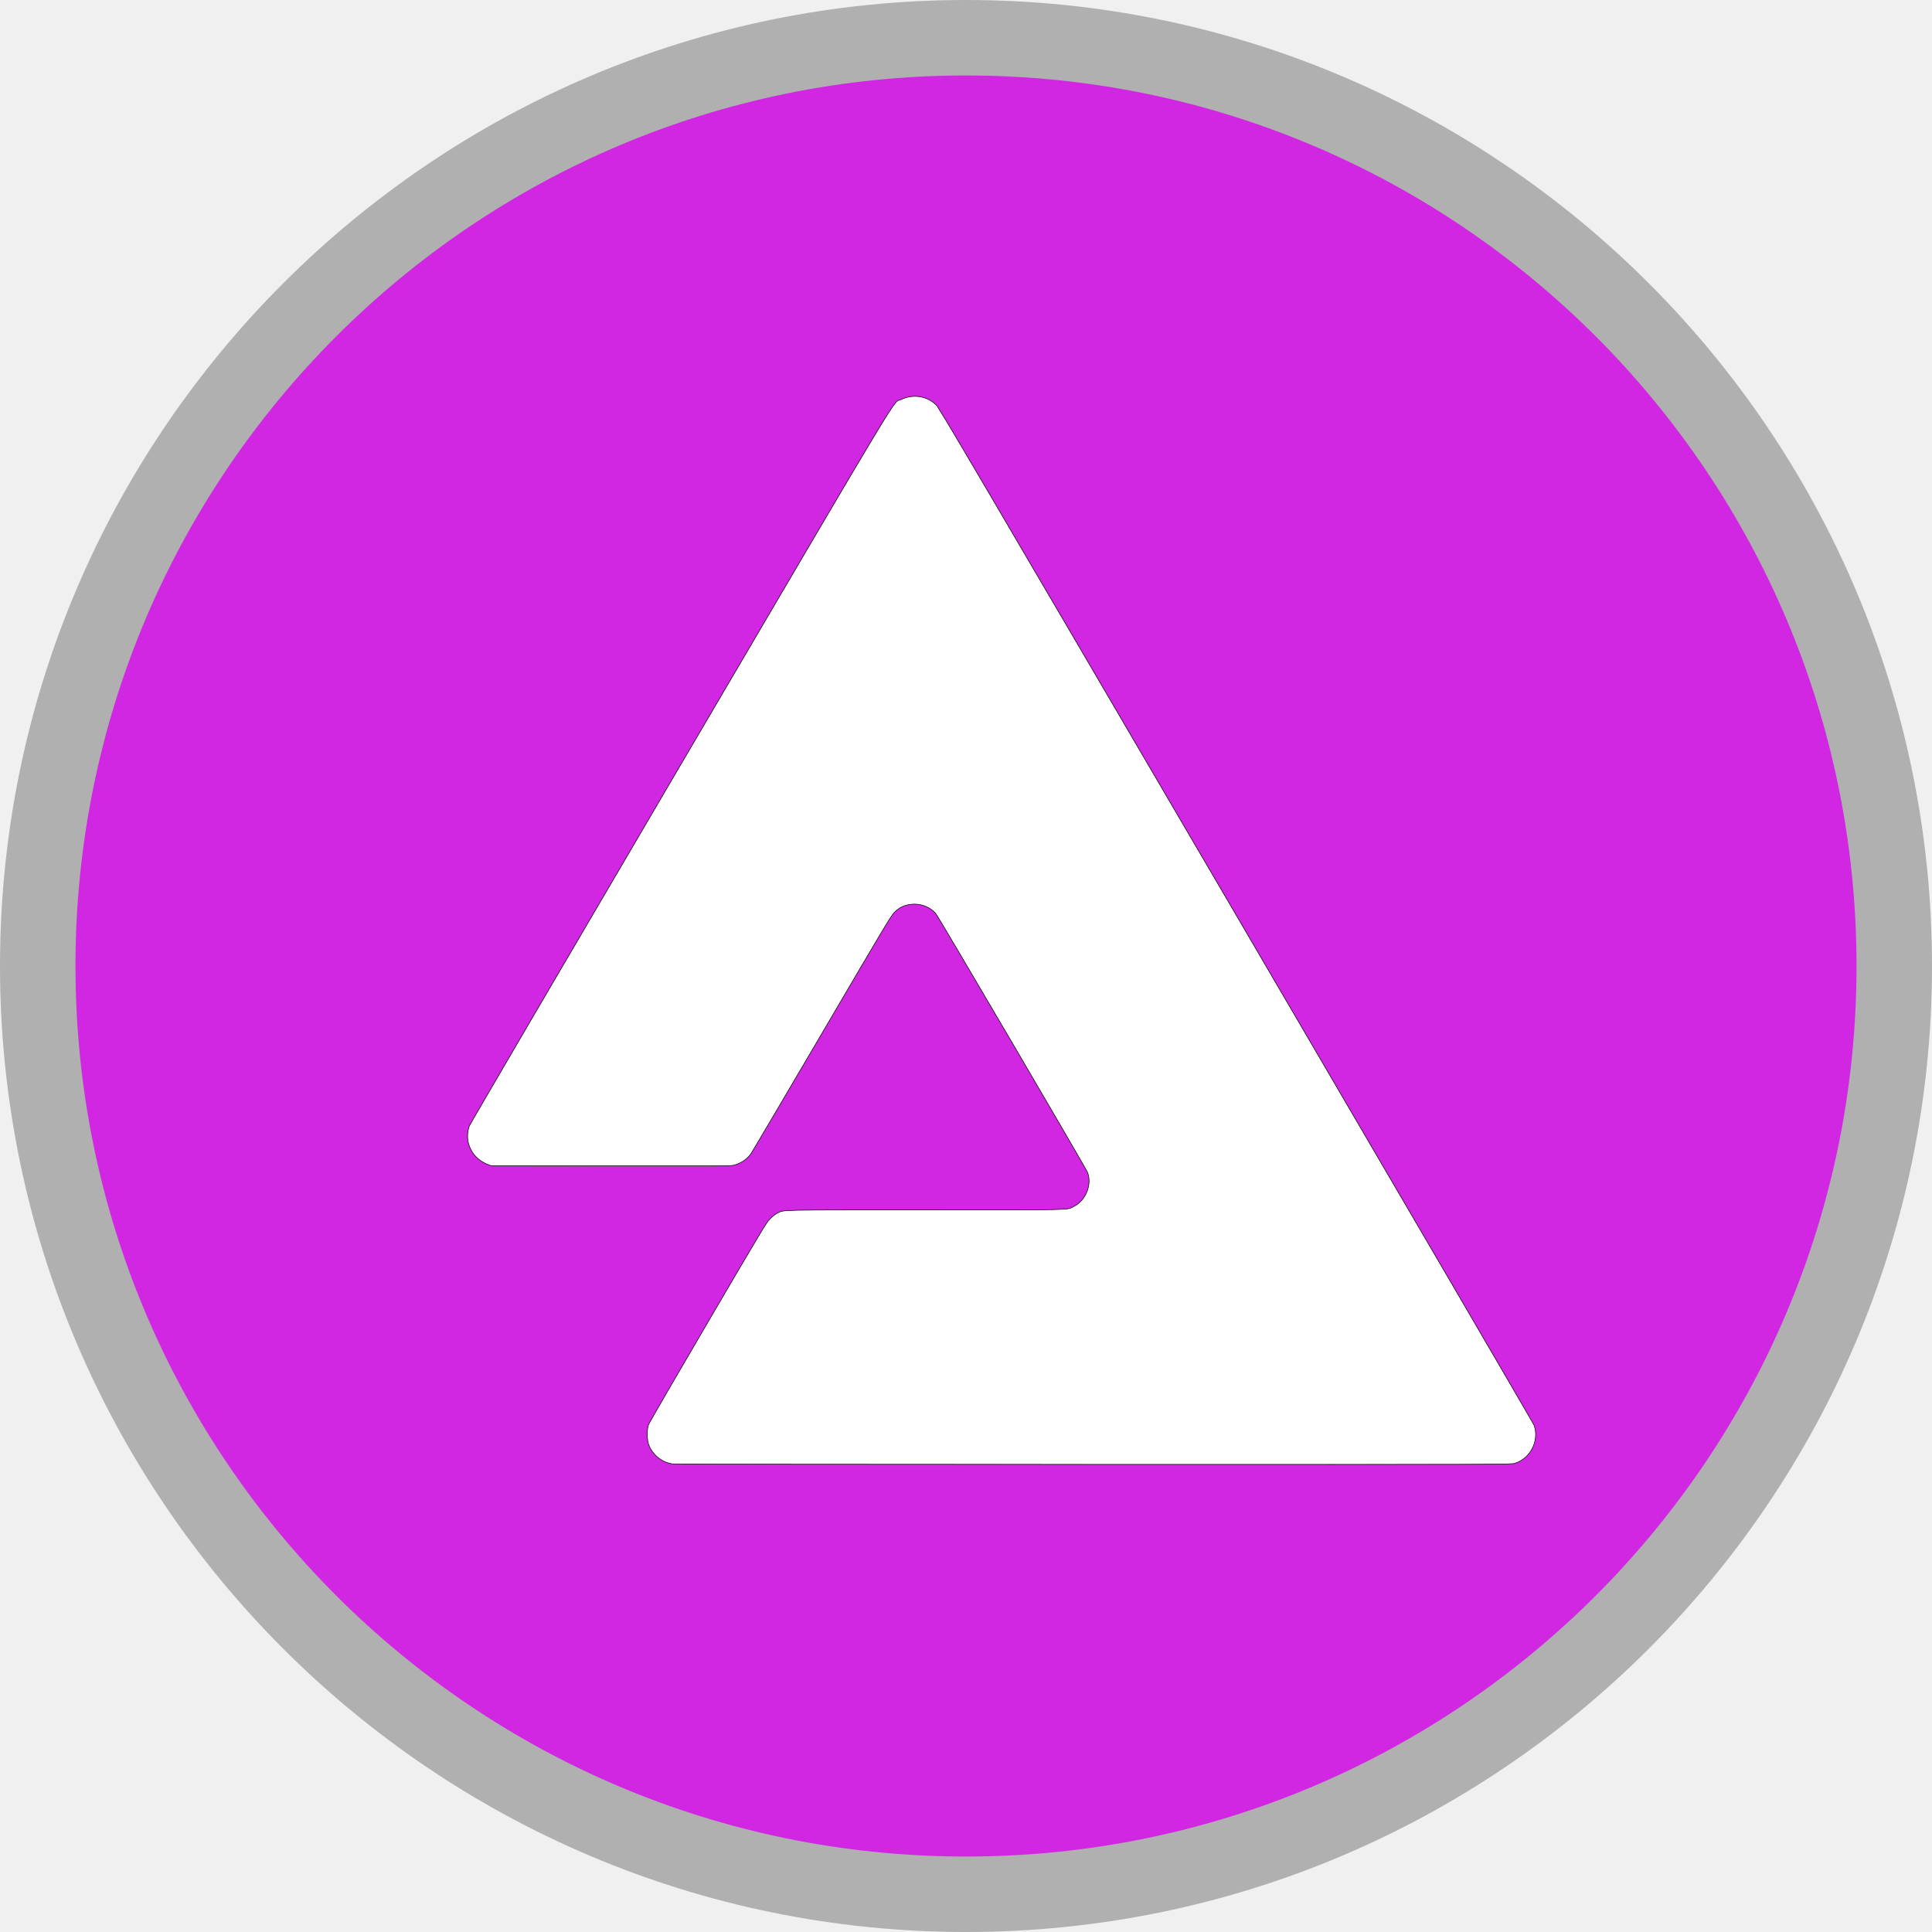
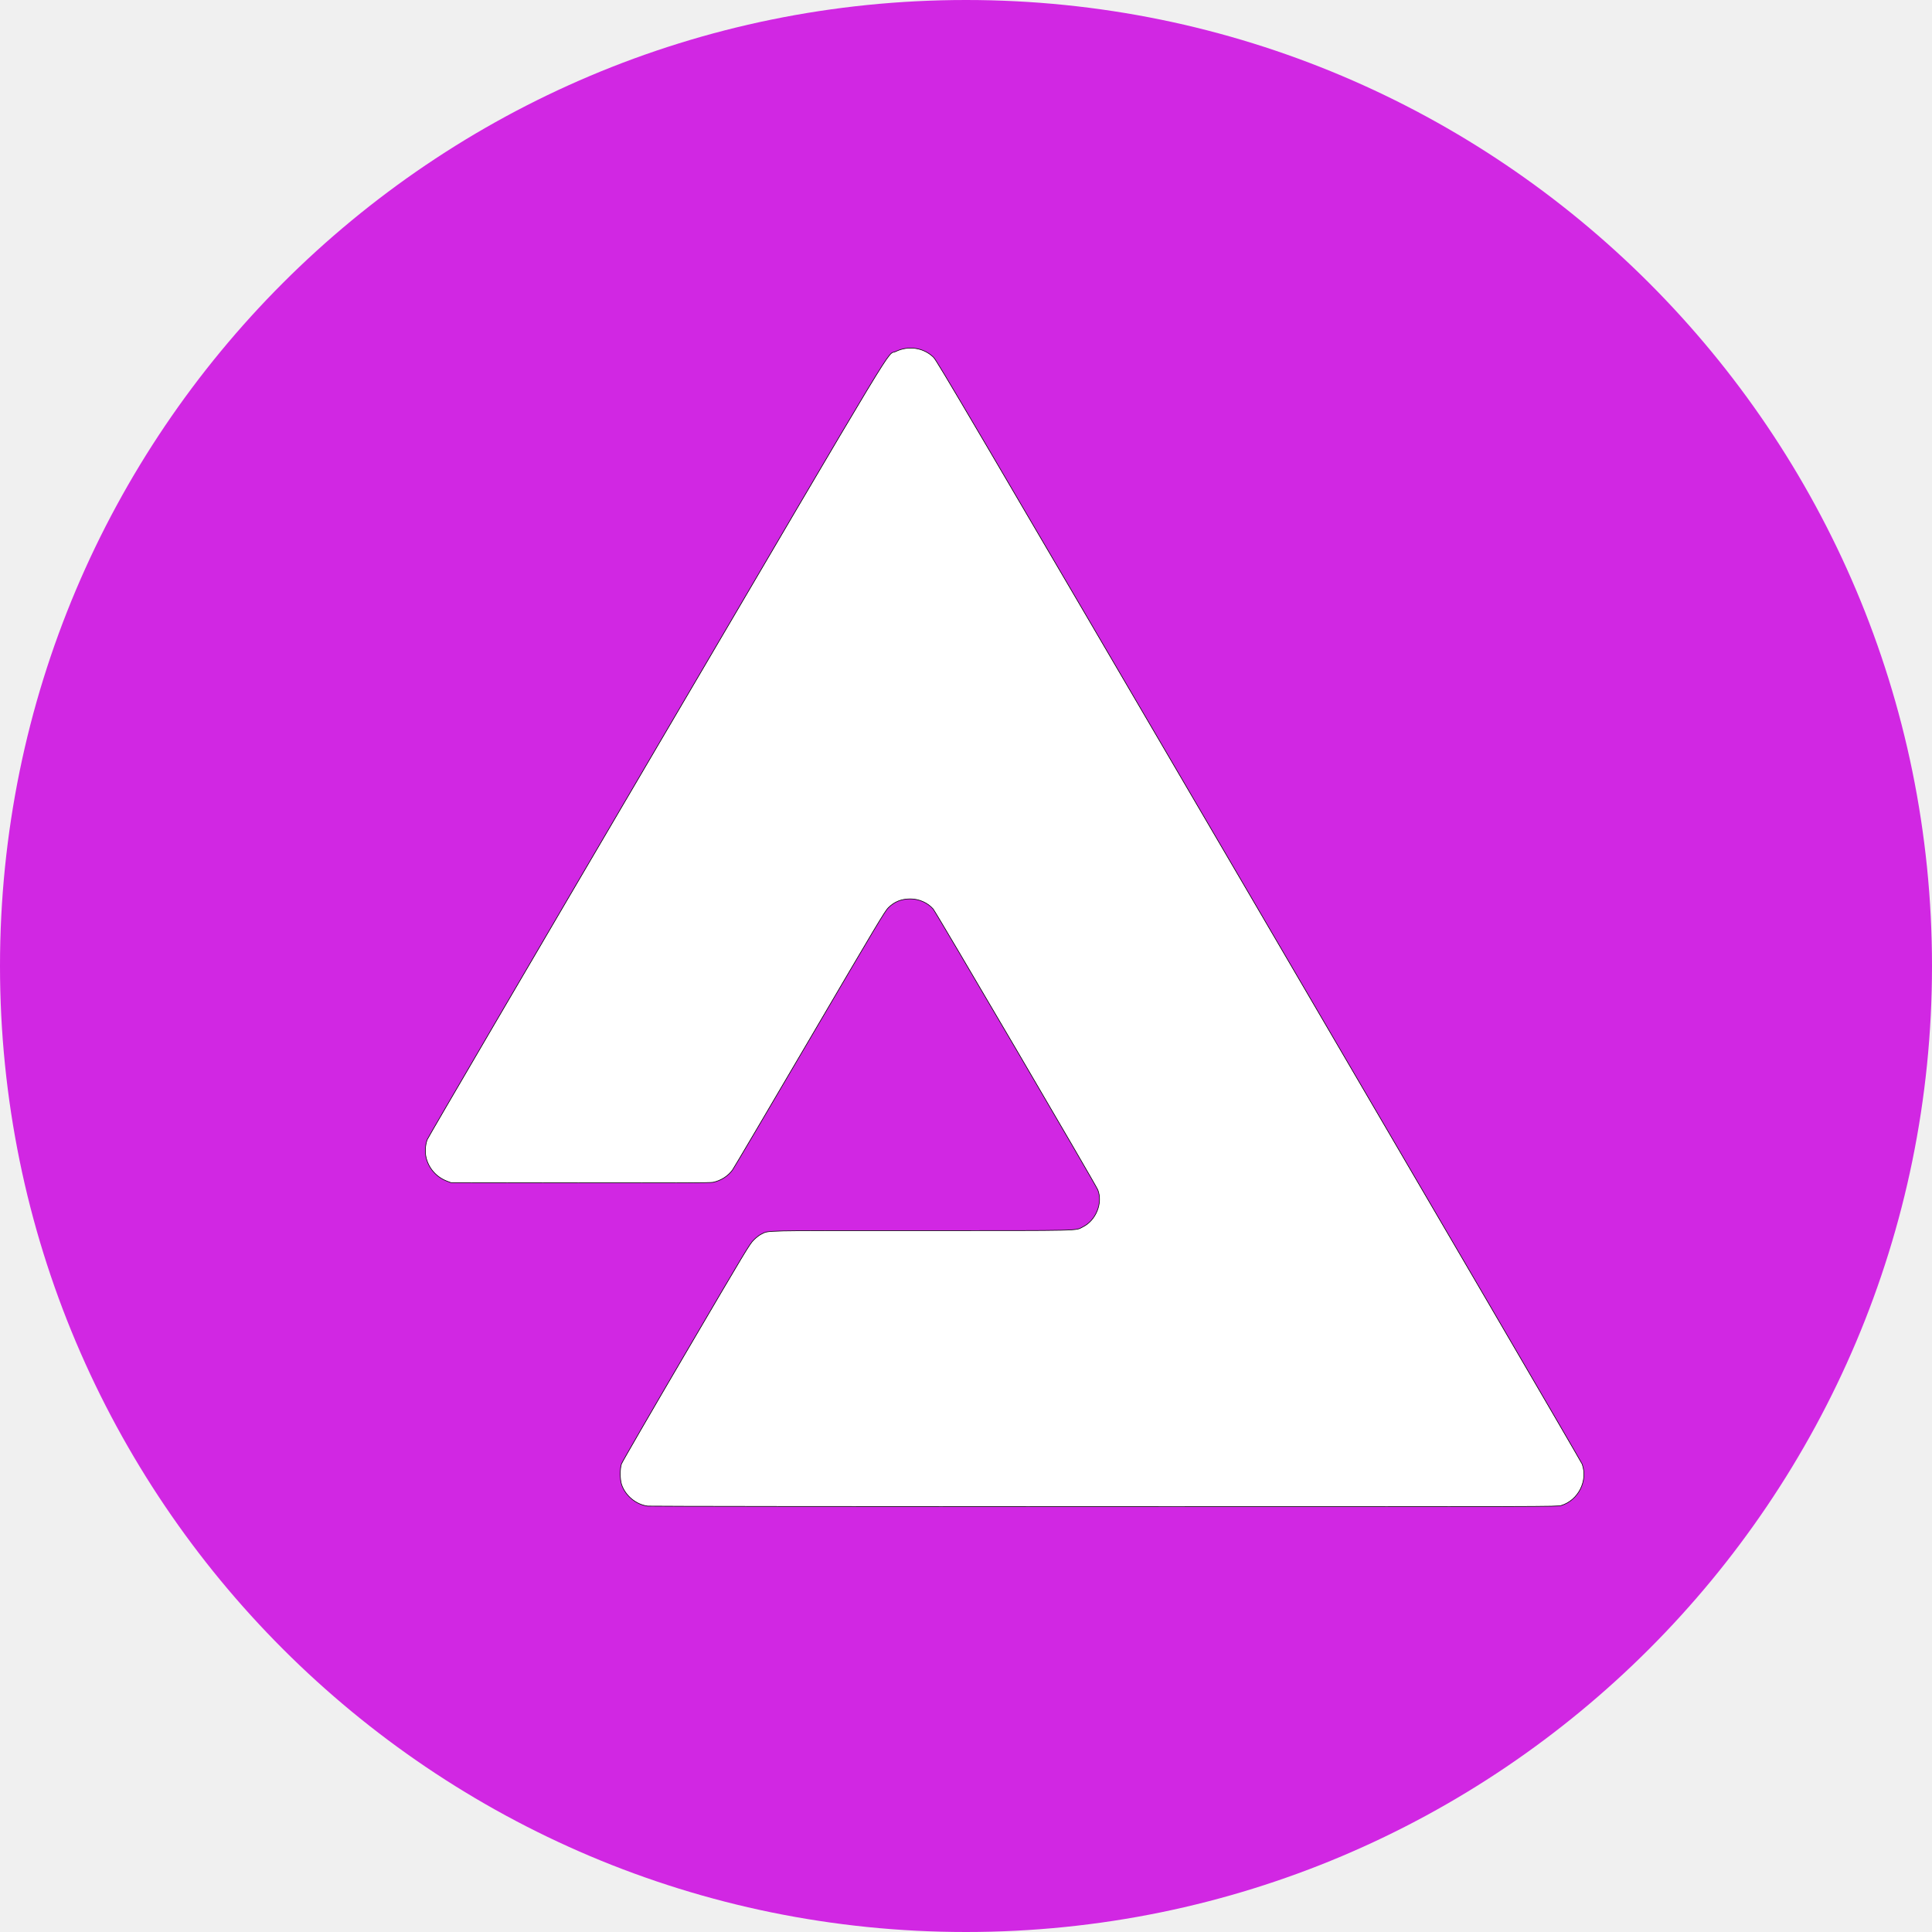
- <svg xmlns="http://www.w3.org/2000/svg" version="1.1" id="svg2" width="256" height="256" viewBox="0 0 256 256">
+ <svg xmlns="http://www.w3.org/2000/svg" version="1.1" id="svg2" width="236" height="236" viewBox="0 0 236 236">
  <defs id="defs6" />
-   <g id="g8">
-     <path d="M 6.557,128 C 6.557,194.964 61.036,249.443 128,249.443 194.964,249.443 249.443,194.964 249.443,128 249.443,61.036 194.964,6.557 128,6.557 61.036,6.557 6.557,61.036 6.557,128 Z" fill="#ffffff" fill-rule="evenodd" stroke="#b0b0b0" stroke-width="13.114" paint-order="normal" id="path2" />
+   <g id="g8" transform="translate(-10,-10)">
    <g id="g9368" transform="matrix(0.0944,0,0,0.0944,10,10.00001)">
      <circle style="fill:#d127e3;fill-opacity:1;stroke-width:1.007;paint-order:stroke fill markers" id="path972" cx="1250" cy="1250" r="1250" />
      <path style="fill:#ffffff;fill-opacity:1;stroke:#000000;stroke-width:0.797;stroke-opacity:1" d="m 838.201,1948.872 c -15.152,-1.911 -29.06,-13.417 -33.937,-28.078 -2.147,-6.454 -2.2,-20.259 -0.101,-26.463 0.809,-2.391 38.376,-67.302 83.483,-144.247 78.192,-133.382 82.274,-140.161 87.632,-145.504 3.447,-3.438 7.366,-6.439 10.139,-7.764 9.873,-4.718 -4.157,-4.418 207.431,-4.428 213.63,-0.015 198.007,0.352 208.434,-4.831 16.9,-8.401 25.939,-30.826 19.298,-47.874 -2.528,-6.489 -209.5,-359.472 -213.212,-363.624 -7.184,-8.036 -18.232,-12.896 -29.318,-12.896 -11.724,0 -20.555,3.539 -28.581,11.454 -4.346,4.286 -14.252,20.838 -101.478,169.559 -53.164,90.645 -98.198,166.967 -100.075,169.604 -5.708,8.018 -14.962,13.926 -25.216,16.098 -3.34,0.707 -45.164,0.876 -171.783,0.692 l -167.368,-0.243 -4.816,-1.801 c -13.881,-5.191 -23.967,-16.505 -27.364,-30.697 -1.707,-7.132 -1.114,-16.331 1.499,-23.25 1.063,-2.814 134.147,-230.277 295.743,-505.473 326.269,-555.633 297.476,-507.932 310.403,-514.235 16.567,-8.078 36.349,-5.016 49.054,7.594 4.394,4.361 41.496,67.445 421.26,716.259 229.043,391.312 417.147,713.452 418.009,715.865 7.724,21.64 -5.027,46.78 -27.137,53.505 -5.128,1.56 -8.729,1.569 -591.265,1.466 -322.358,-0.057 -588.187,-0.366 -590.732,-0.687 z" id="path845" />
    </g>
  </g>
</svg>
